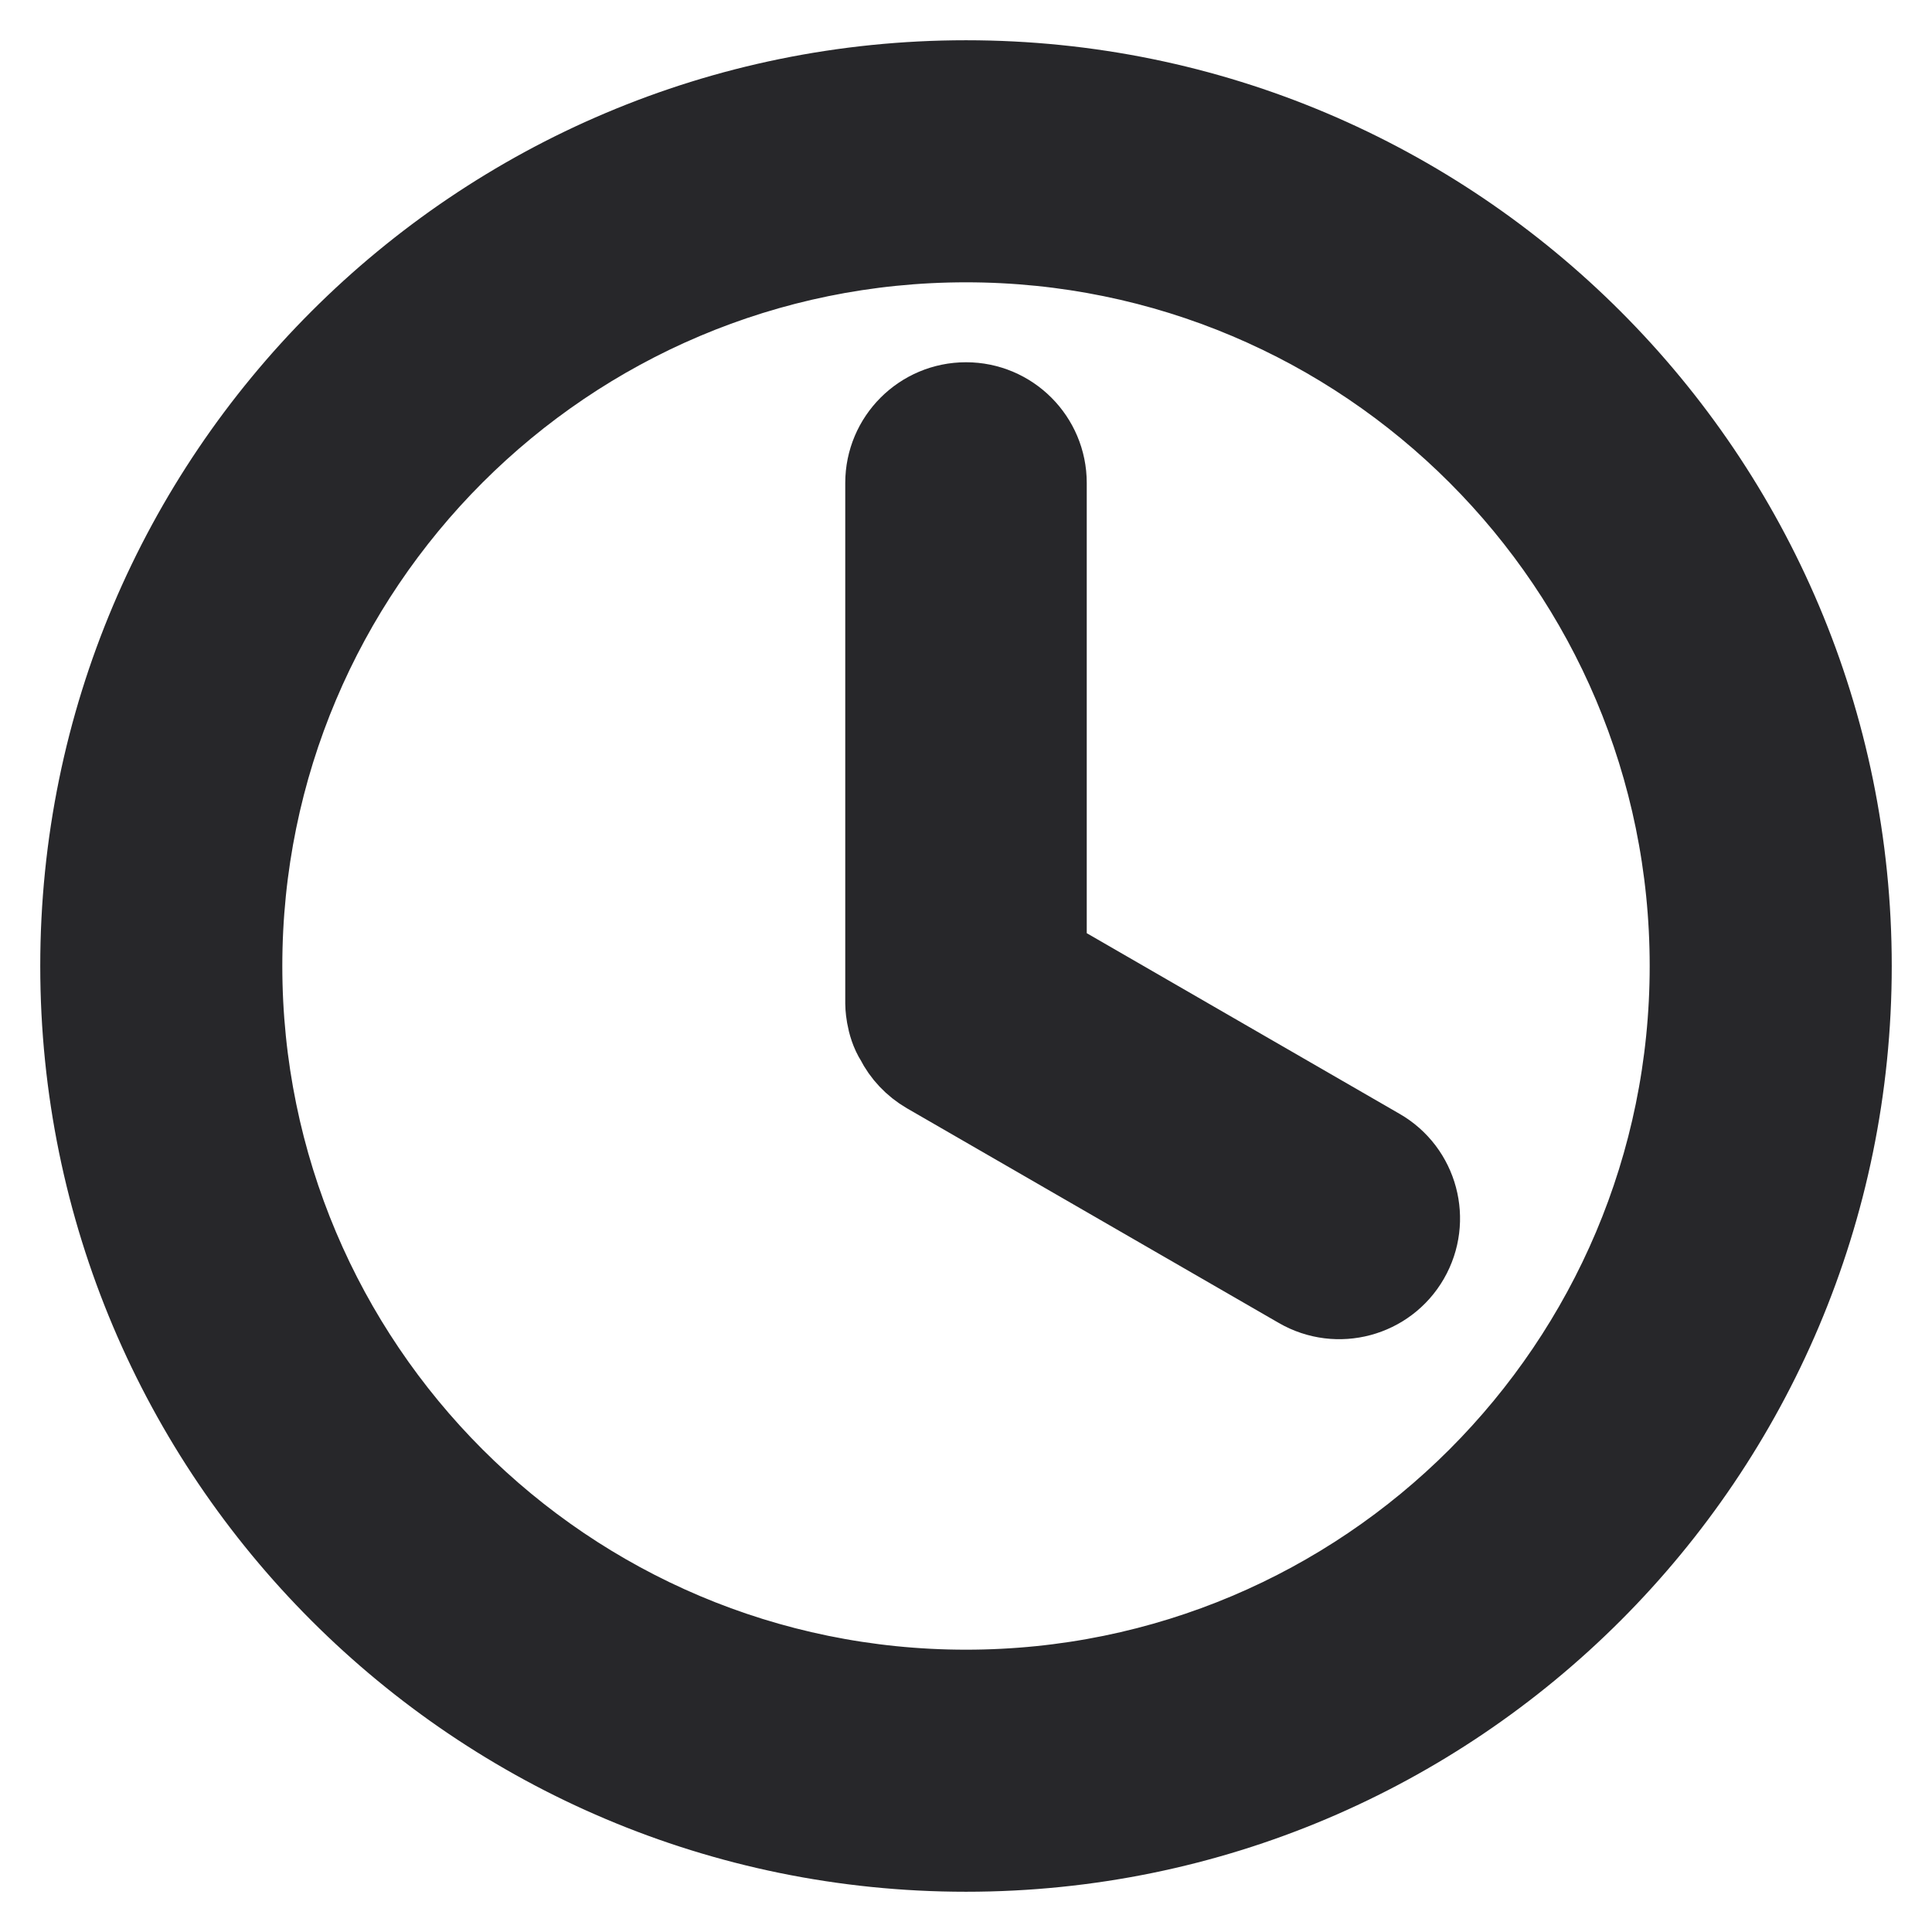
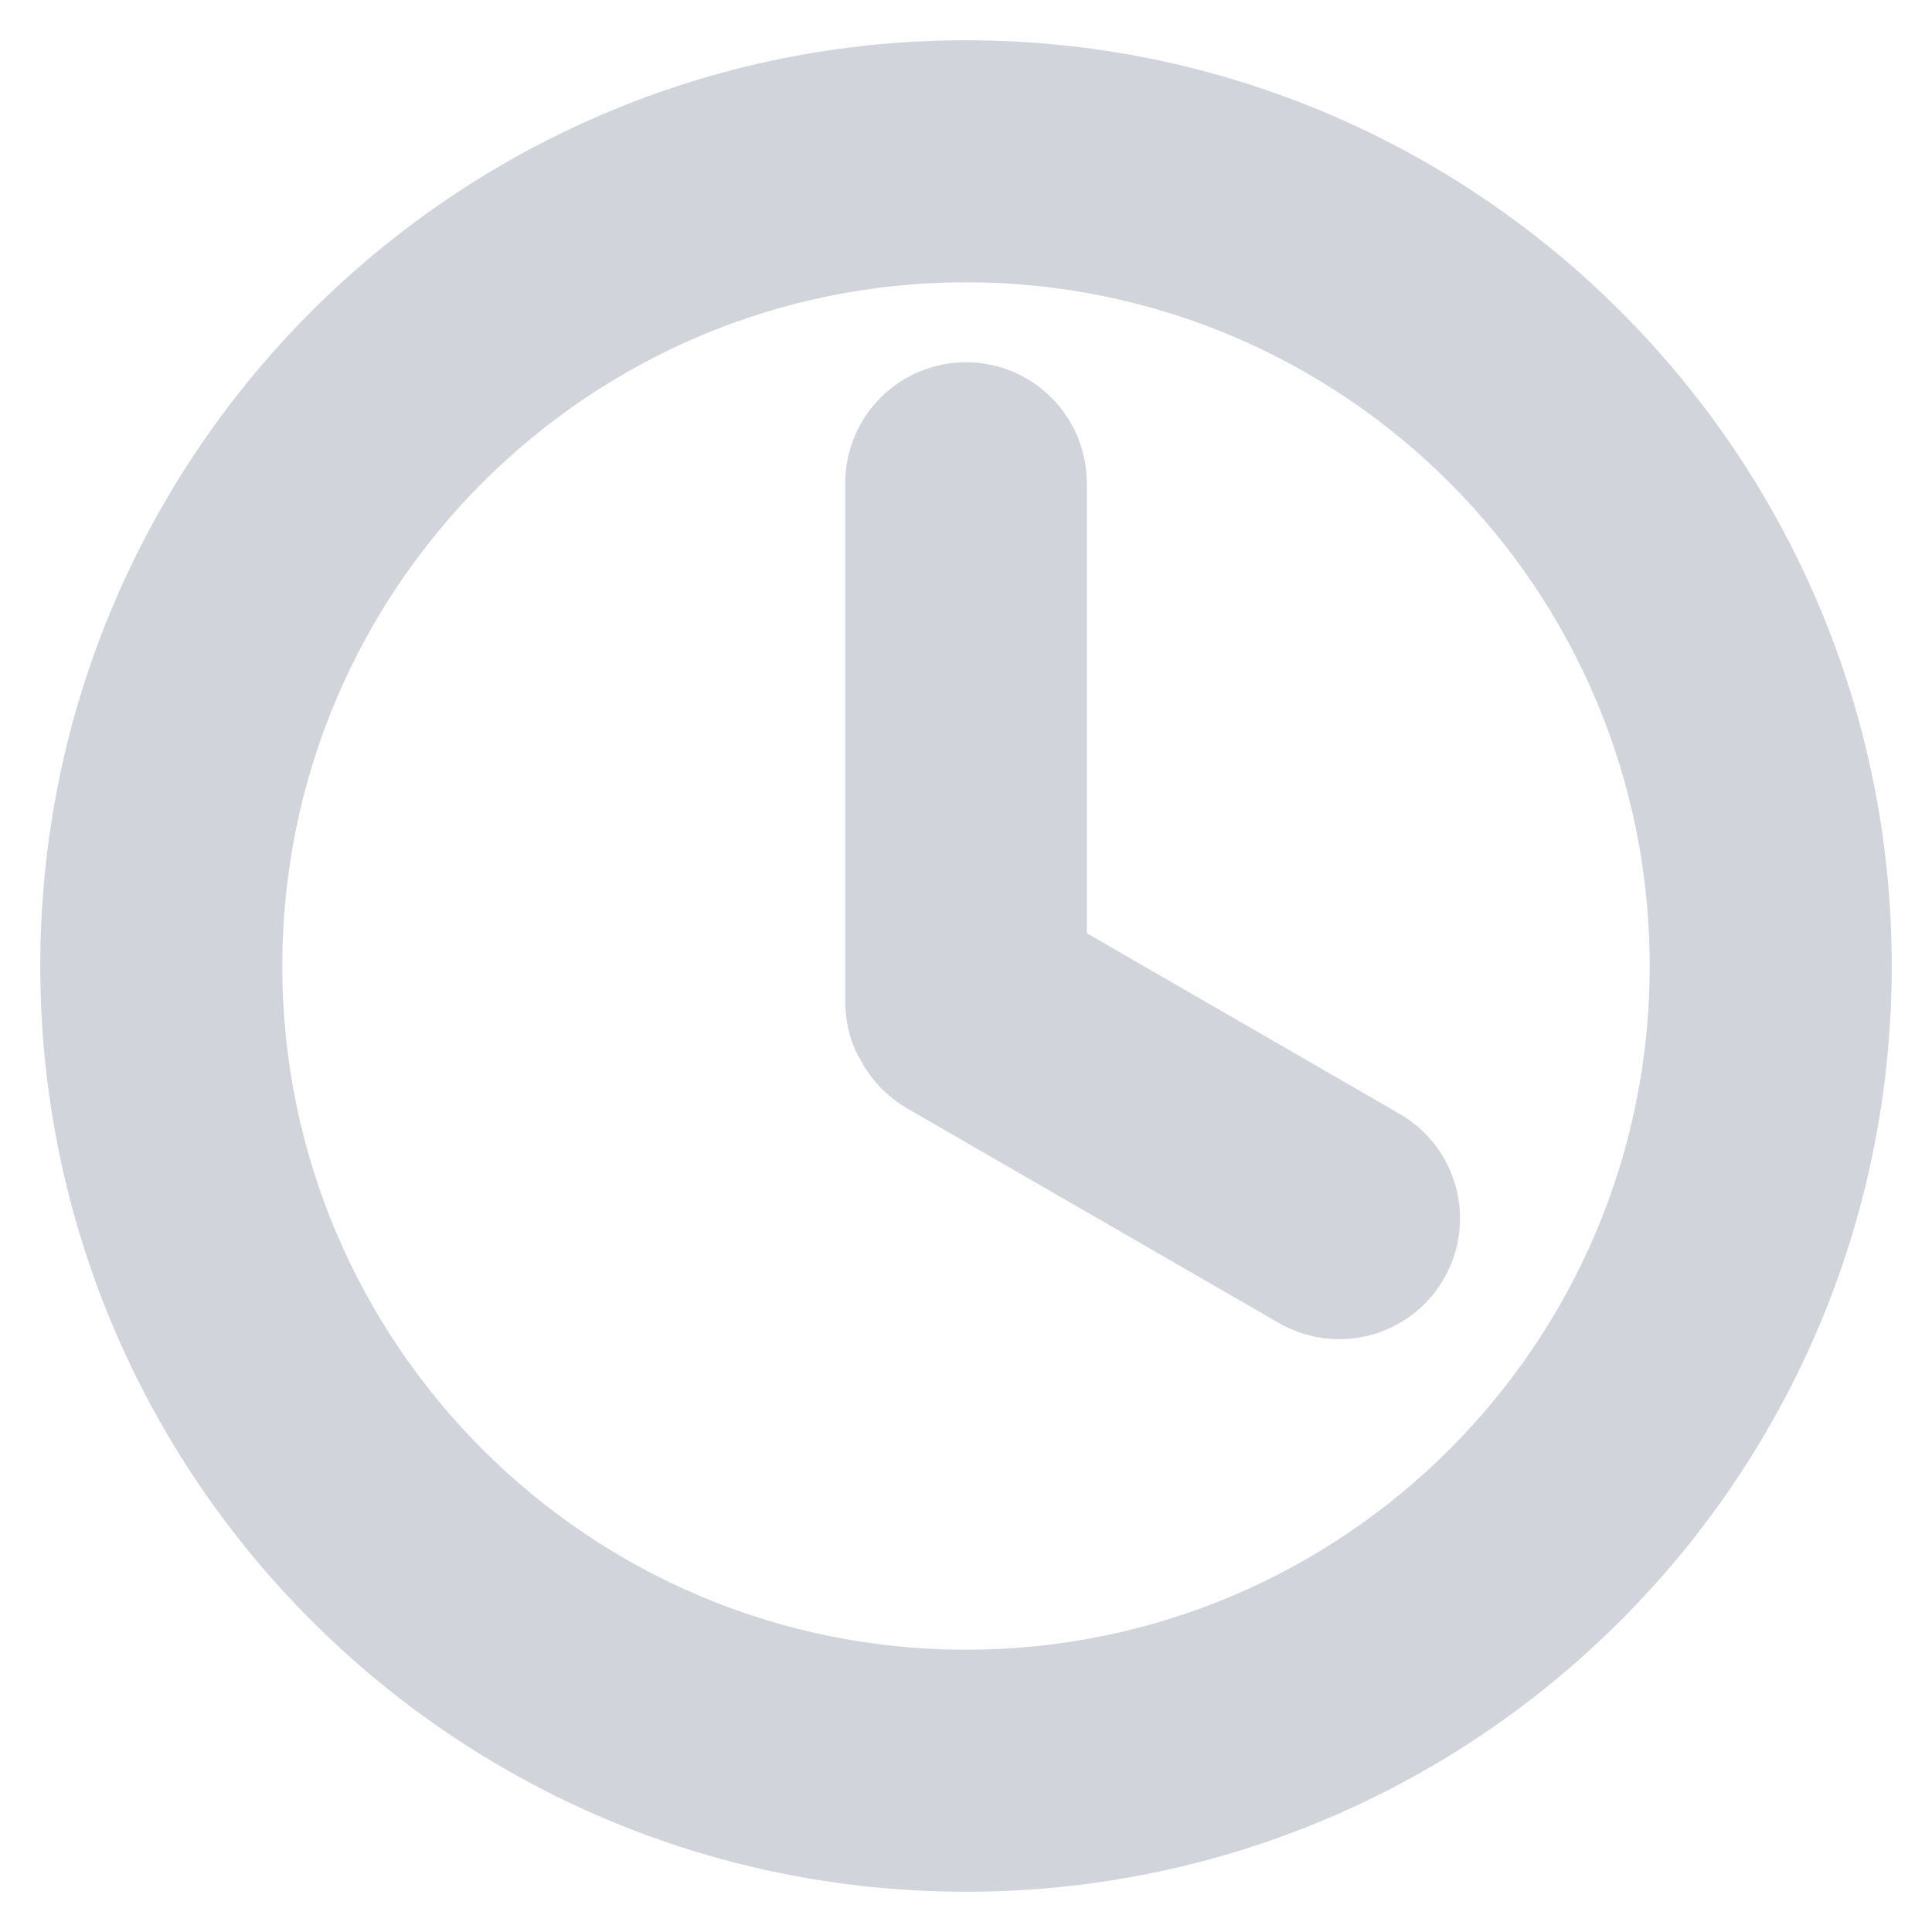
- <svg xmlns="http://www.w3.org/2000/svg" width="800px" height="800px" viewBox="0 0 24 24" fill="none" stroke="#27272a">
+ <svg xmlns="http://www.w3.org/2000/svg" width="800px" height="800px" viewBox="0 0 24 24" fill="none" stroke="#D1D5DB">
  <g id="SVGRepo_bgCarrier" stroke-width="0" />
  <g id="SVGRepo_tracerCarrier" stroke-linecap="round" stroke-linejoin="round" />
  <g id="SVGRepo_iconCarrier">
-     <path d="M23 12C23 18.075 18.075 23 12 23C5.925 23 1 18.075 1 12C1 5.925 5.925 1 12 1C18.075 1 23 5.925 23 12ZM3.007 12C3.007 16.967 7.033 20.993 12 20.993C16.967 20.993 20.993 16.967 20.993 12C20.993 7.033 16.967 3.007 12 3.007C7.033 3.007 3.007 7.033 3.007 12Z" fill="#27272a" />
-     <path d="M12 5C11.448 5 11 5.448 11 6V12.467C11 12.467 11 12.727 11.127 12.924C11.211 13.09 11.344 13.234 11.517 13.335L16.137 16.002C16.616 16.278 17.227 16.114 17.503 15.636C17.779 15.158 17.616 14.546 17.137 14.27L13 11.881V6C13 5.448 12.552 5 12 5Z" fill="#27272a" />
+     <path d="M23 12C23 18.075 18.075 23 12 23C5.925 23 1 18.075 1 12C1 5.925 5.925 1 12 1C18.075 1 23 5.925 23 12ZM3.007 12C3.007 16.967 7.033 20.993 12 20.993C16.967 20.993 20.993 16.967 20.993 12C20.993 7.033 16.967 3.007 12 3.007C7.033 3.007 3.007 7.033 3.007 12Z" fill="#D1D5DB" />
+     <path d="M12 5C11.448 5 11 5.448 11 6V12.467C11 12.467 11 12.727 11.127 12.924C11.211 13.09 11.344 13.234 11.517 13.335L16.137 16.002C16.616 16.278 17.227 16.114 17.503 15.636C17.779 15.158 17.616 14.546 17.137 14.27L13 11.881V6C13 5.448 12.552 5 12 5Z" fill="#D1D5DB" />
  </g>
</svg>
